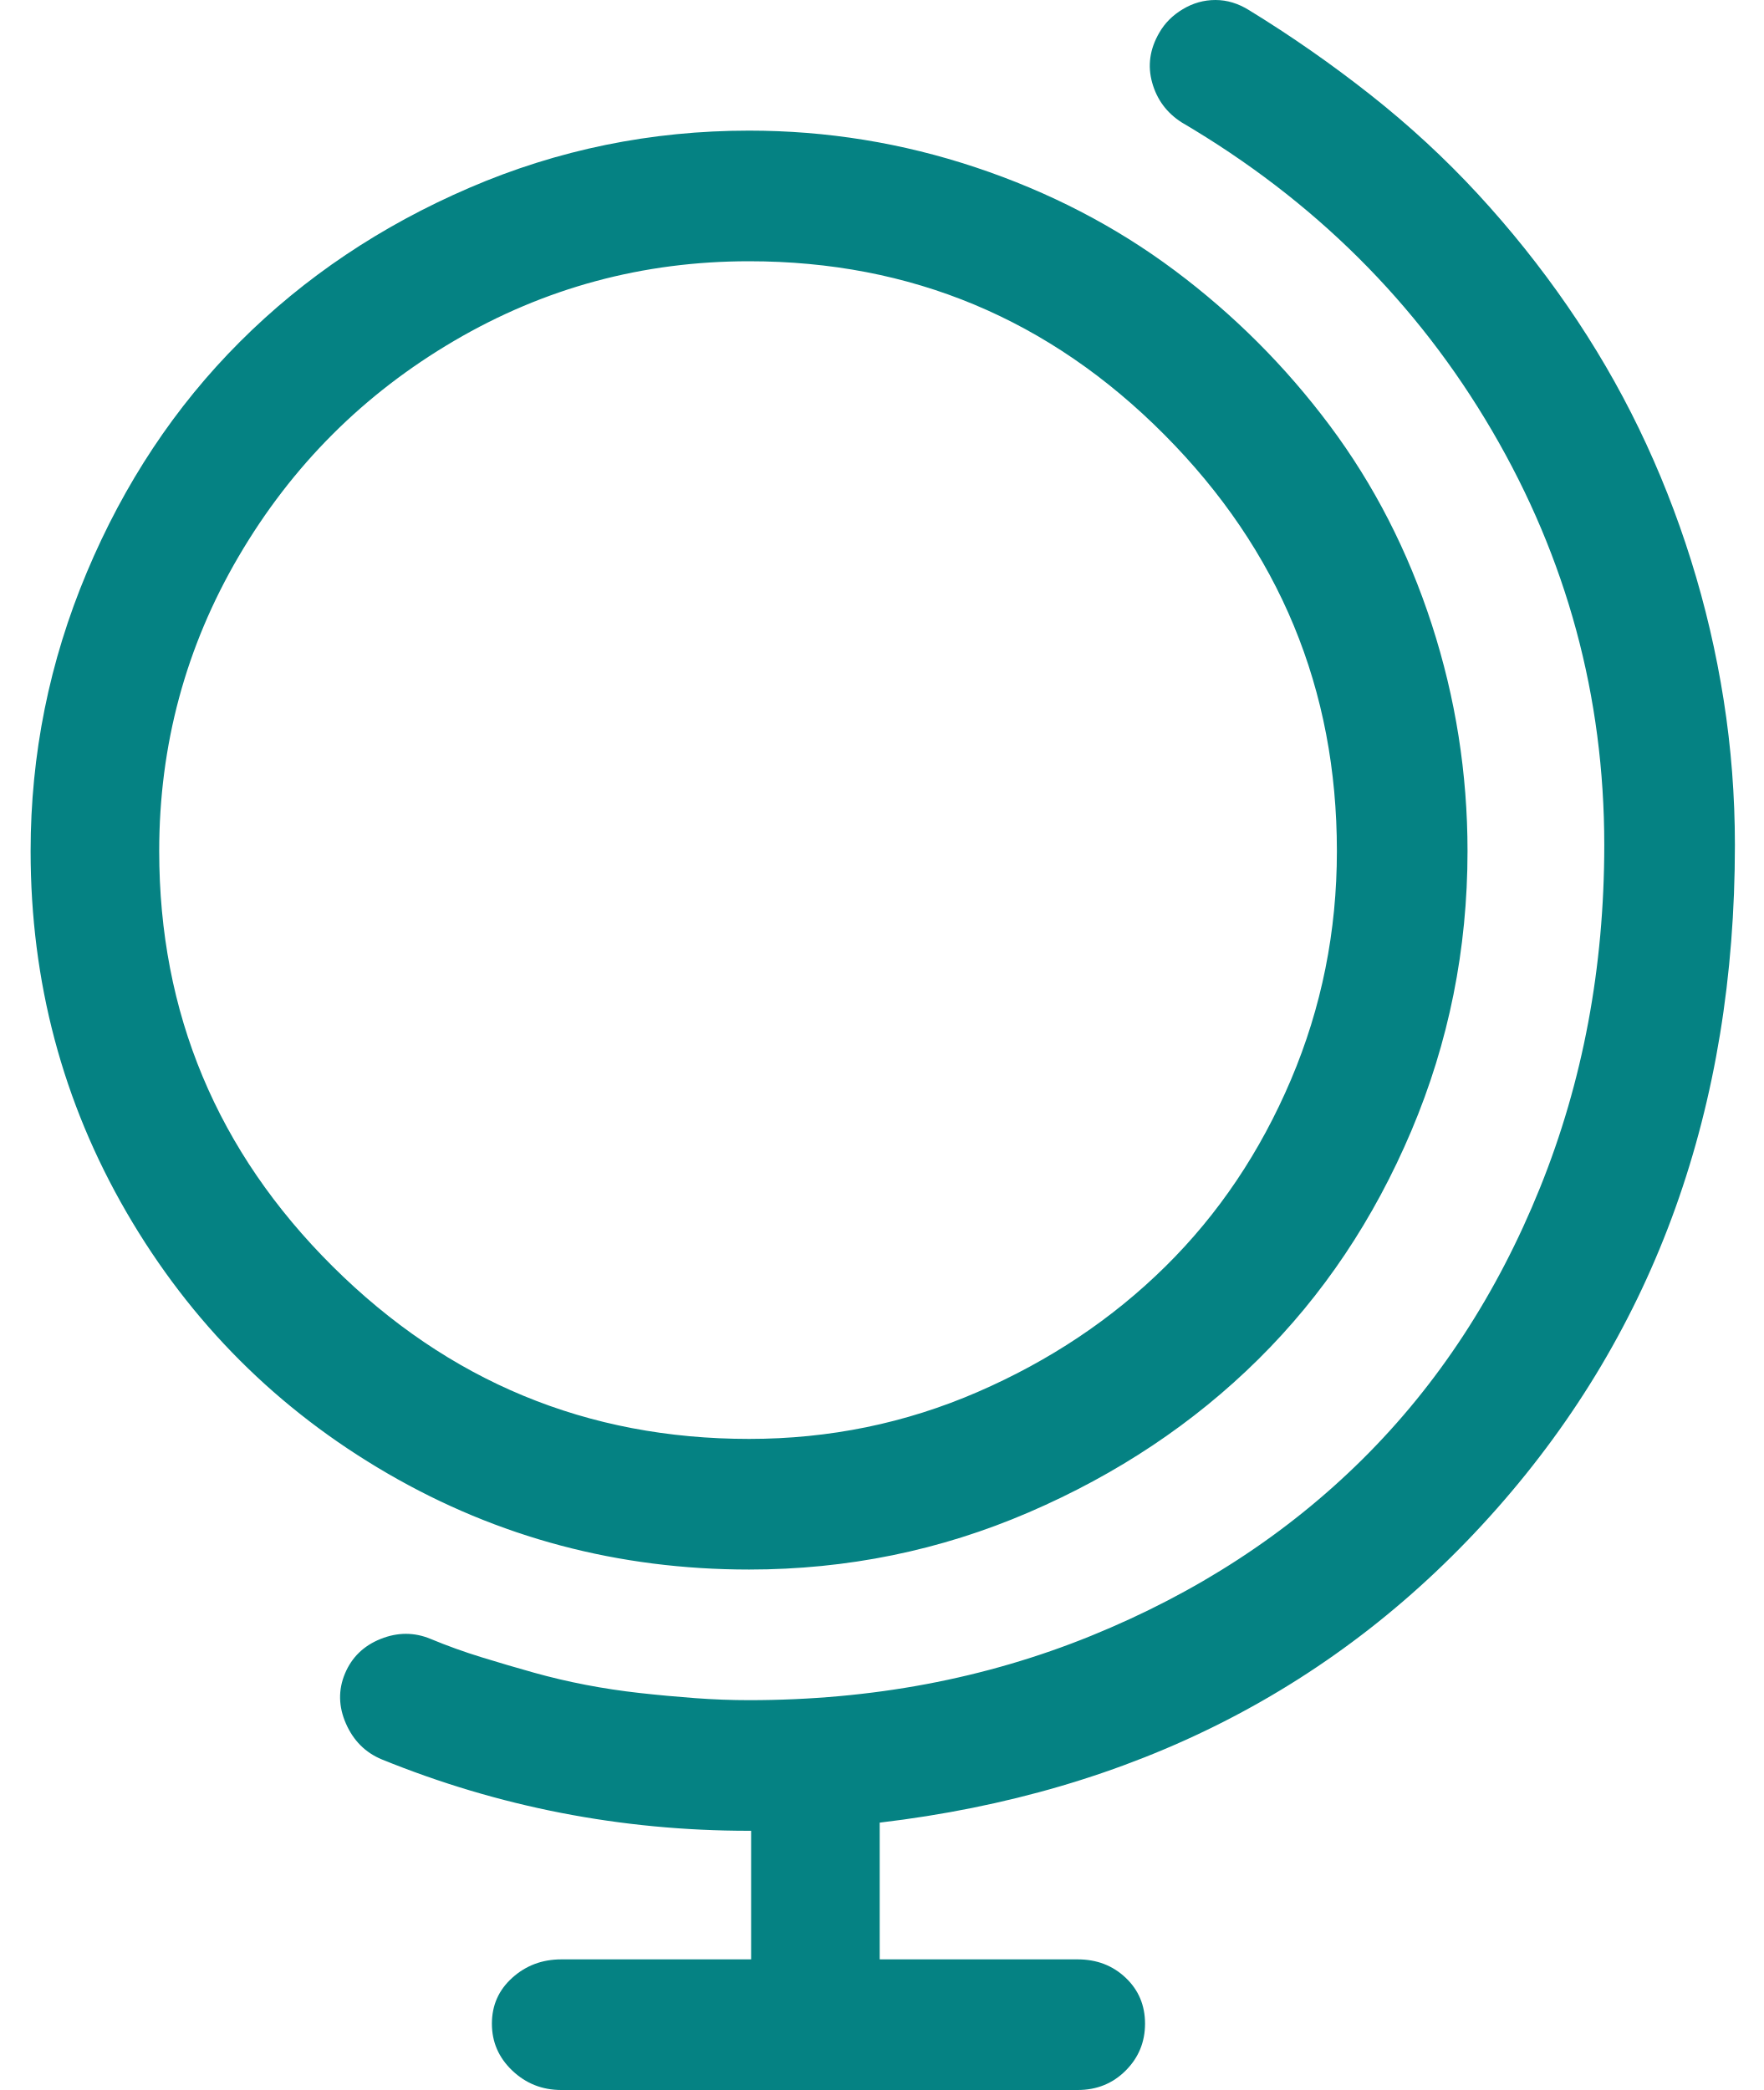
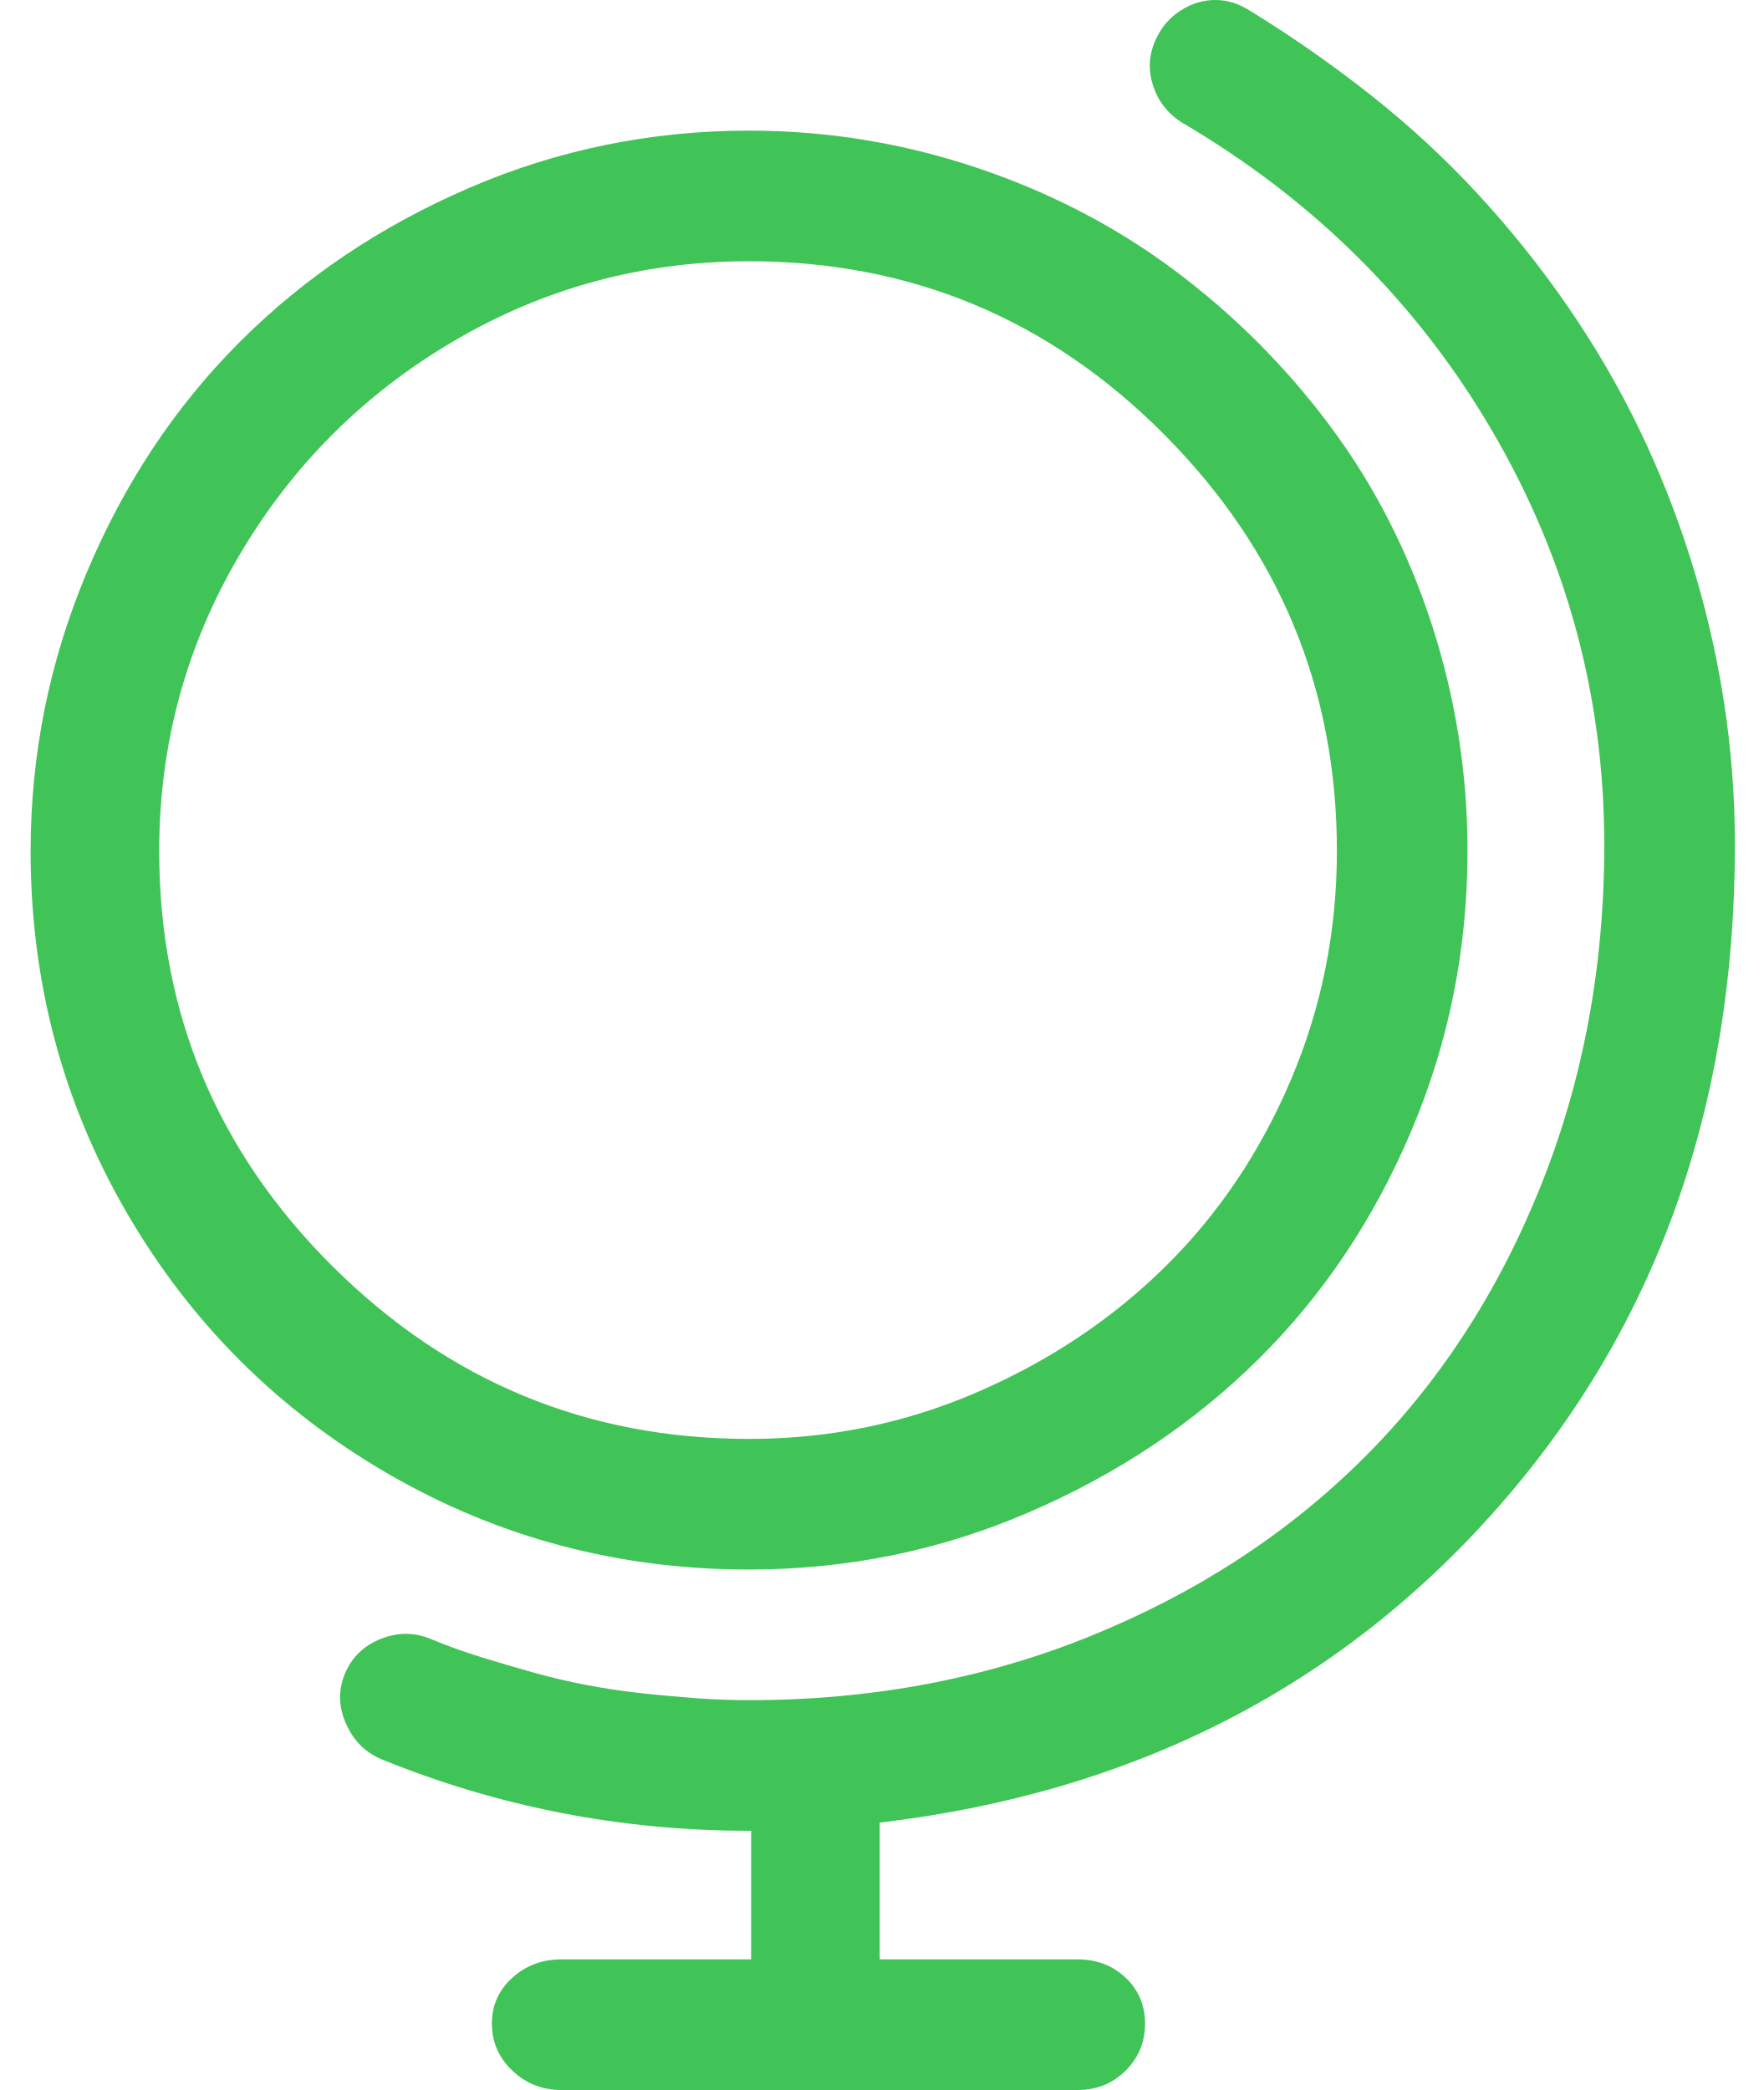
<svg xmlns="http://www.w3.org/2000/svg" width="864" height="1024" style="-ms-transform:rotate(360deg);-webkit-transform:rotate(360deg)" transform="rotate(360)">
-   <path d="M850 414q0-36-5.5-71t-16-68.5T803 210t-35-60-44-55-52.5-48.5T612 5q-8-5-16.5-5t-16 4.5T568 16q-7 12-3.5 24.5T579 60q97 57 152 151t55 203q0 90-31.5 168t-87 133-133 86.5T367 833q-13 0-26.5-1t-27-2.5-26.5-4-25.5-6T236 812t-25-9-24.5 0-17.5 17 .5 24.5T187 862q86 35 180 35h1v63h-93q-14 0-24 9t-10 22.5 10 23 24 9.5h253q14 0 23.5-9.5t9.5-23-9.5-22.5-23.5-9h-97v-67q186-22 302.5-154T850 414zm-131 3q0-57-17.5-111t-50-97.5-76-76T478 82 367 64q-72 0-137 28t-112.5 75.5-75 113T15 417q0 96 47 177t128 128 177 47q72 0 137-28t112.5-75 75-112T719 417zm-641 0q0-78 39-144.5T222.5 167 367 128q119 0 203.5 85T655 417q0 59-22.5 112T571 620.5 479 682t-112 23q-119 0-204-84.5T78 417z" fill="#058283" />
+   <path d="M850 414q0-36-5.5-71t-16-68.5T803 210t-35-60-44-55-52.5-48.5T612 5q-8-5-16.5-5t-16 4.5T568 16q-7 12-3.5 24.5T579 60q97 57 152 151t55 203q0 90-31.5 168t-87 133-133 86.5T367 833q-13 0-26.5-1t-27-2.5-26.5-4-25.5-6T236 812t-25-9-24.5 0-17.5 17 .5 24.5T187 862q86 35 180 35h1v63h-93q-14 0-24 9t-10 22.5 10 23 24 9.5h253q14 0 23.5-9.5t9.5-23-9.5-22.5-23.5-9h-97v-67q186-22 302.5-154T850 414zm-131 3q0-57-17.5-111t-50-97.5-76-76T478 82 367 64q-72 0-137 28t-112.5 75.5-75 113T15 417q0 96 47 177t128 128 177 47q72 0 137-28t112.5-75 75-112T719 417zm-641 0q0-78 39-144.5T222.5 167 367 128q119 0 203.5 85T655 417q0 59-22.5 112T571 620.5 479 682t-112 23q-119 0-204-84.5T78 417z" fill="#41c457" />
  <path fill="rgba(0, 0, 0, 0)" d="M0 0h864v1024H0z" />
</svg>
